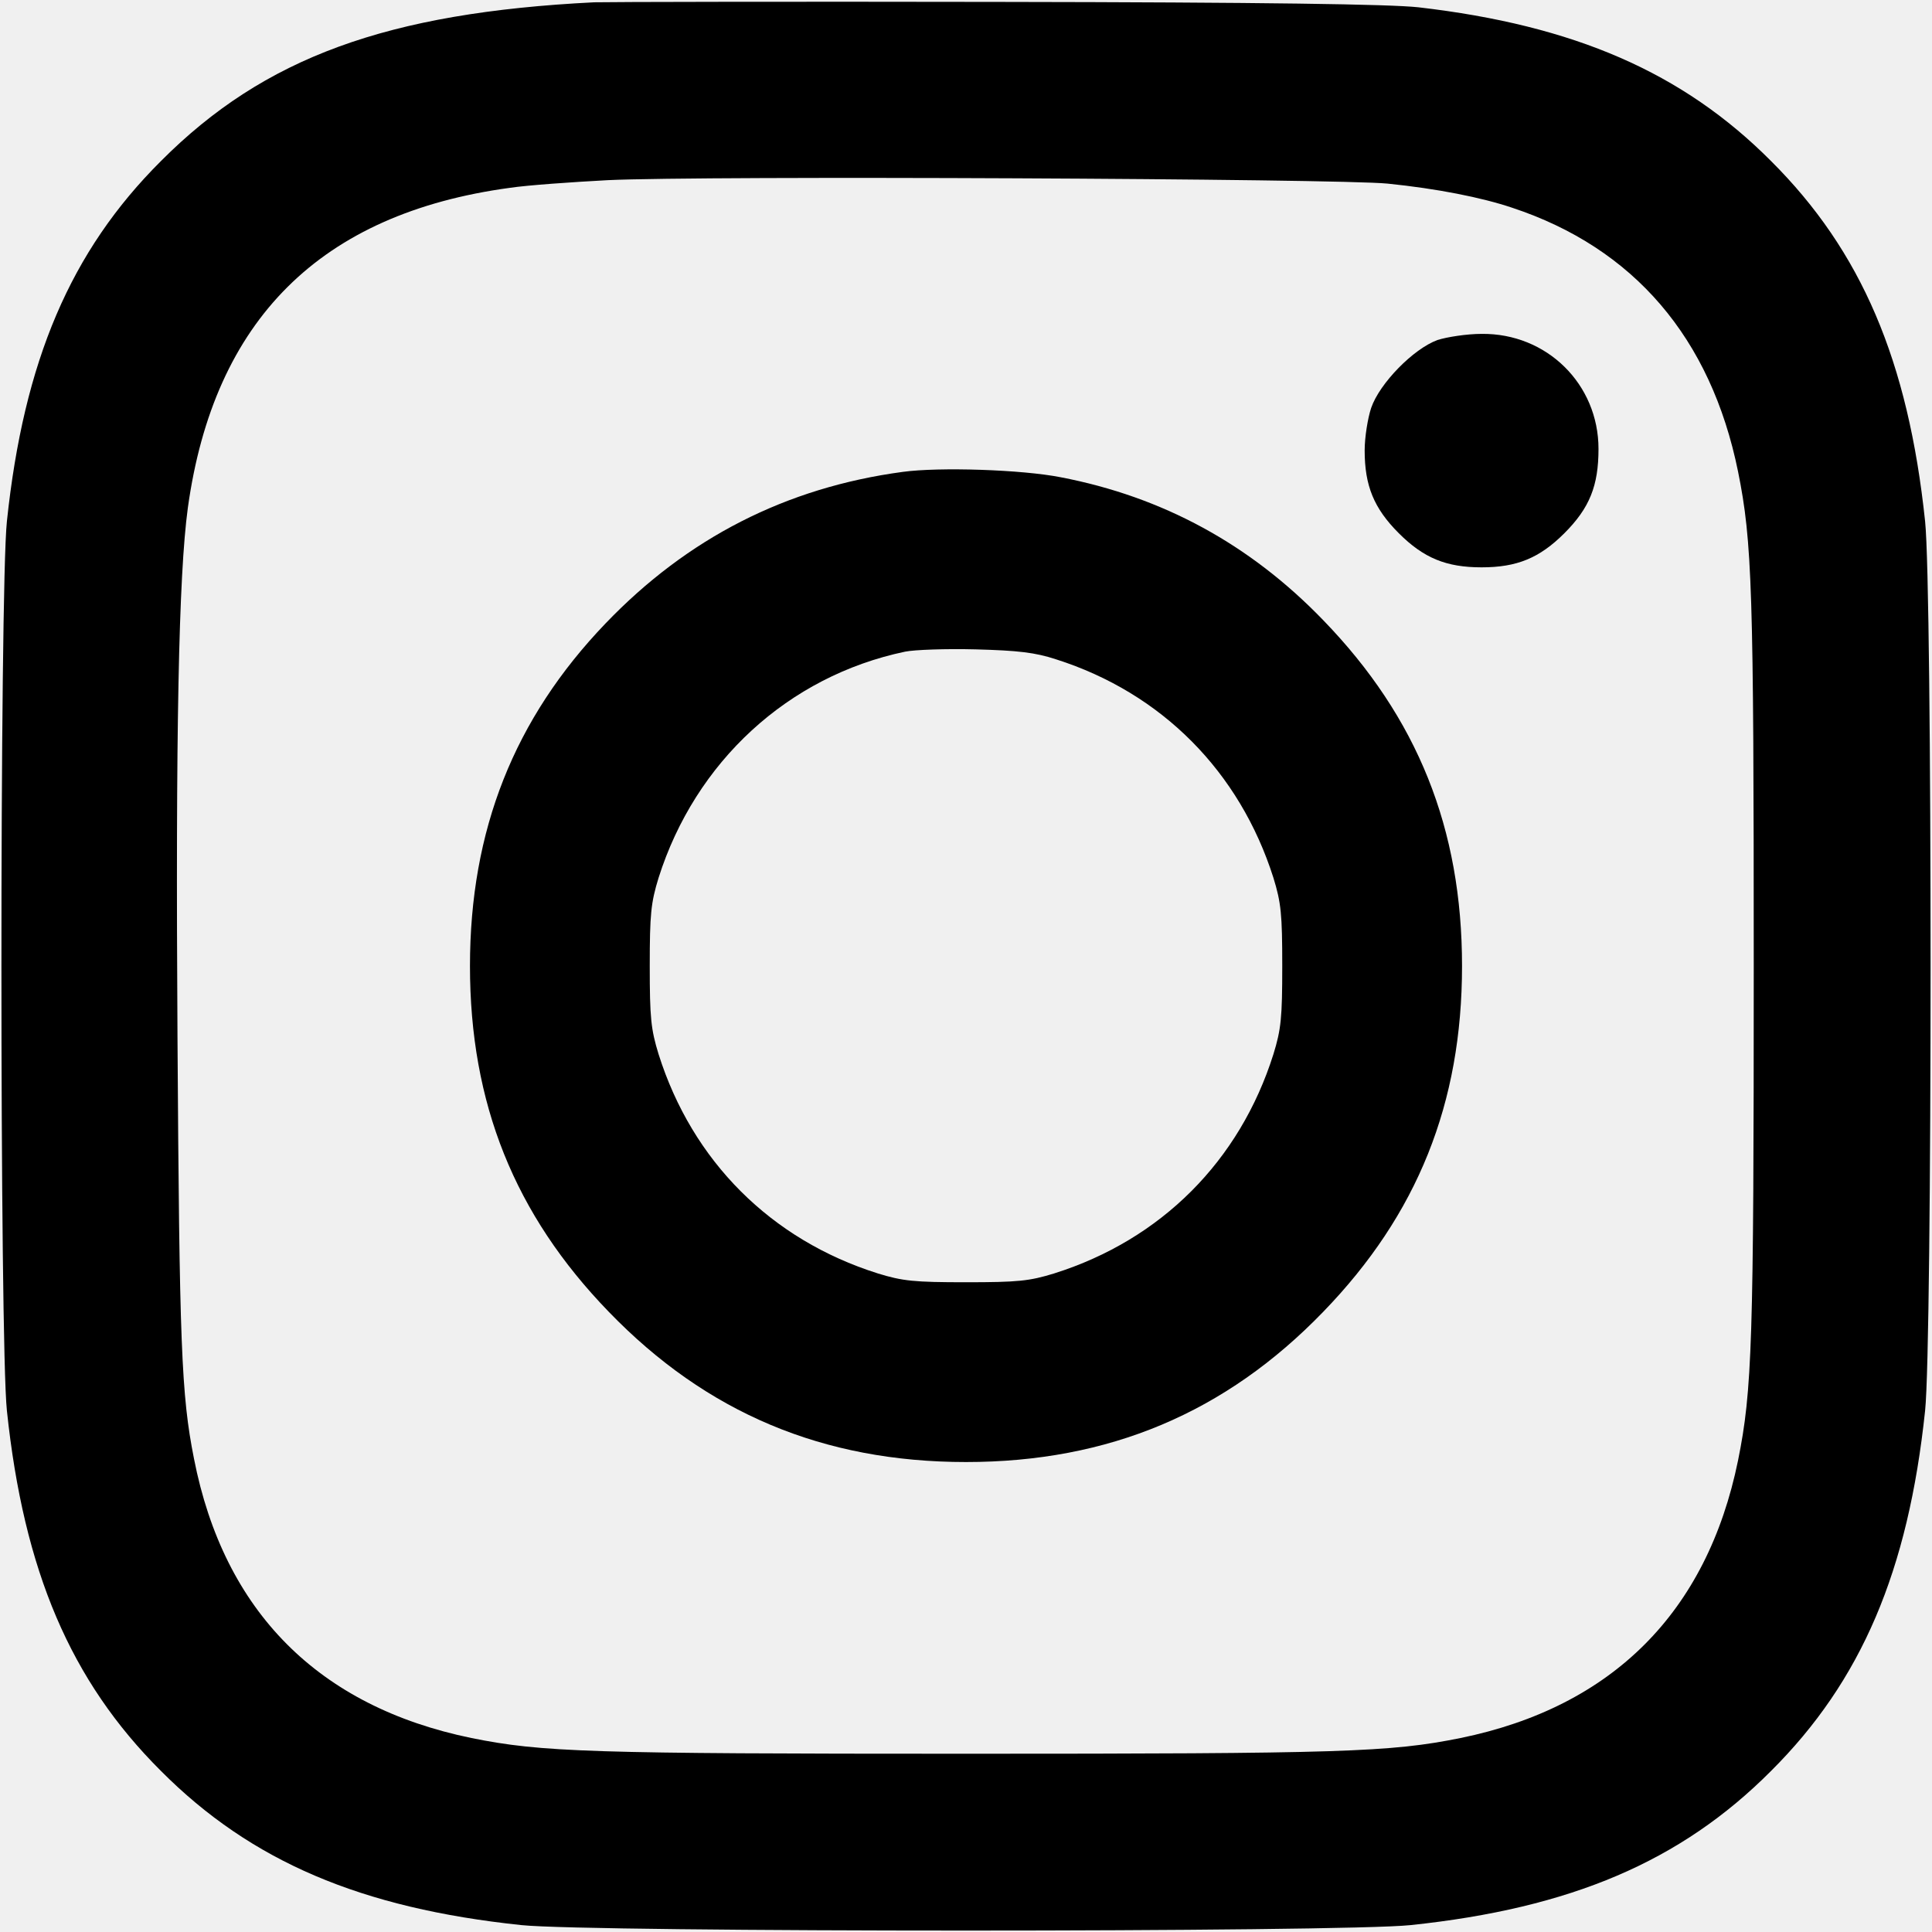
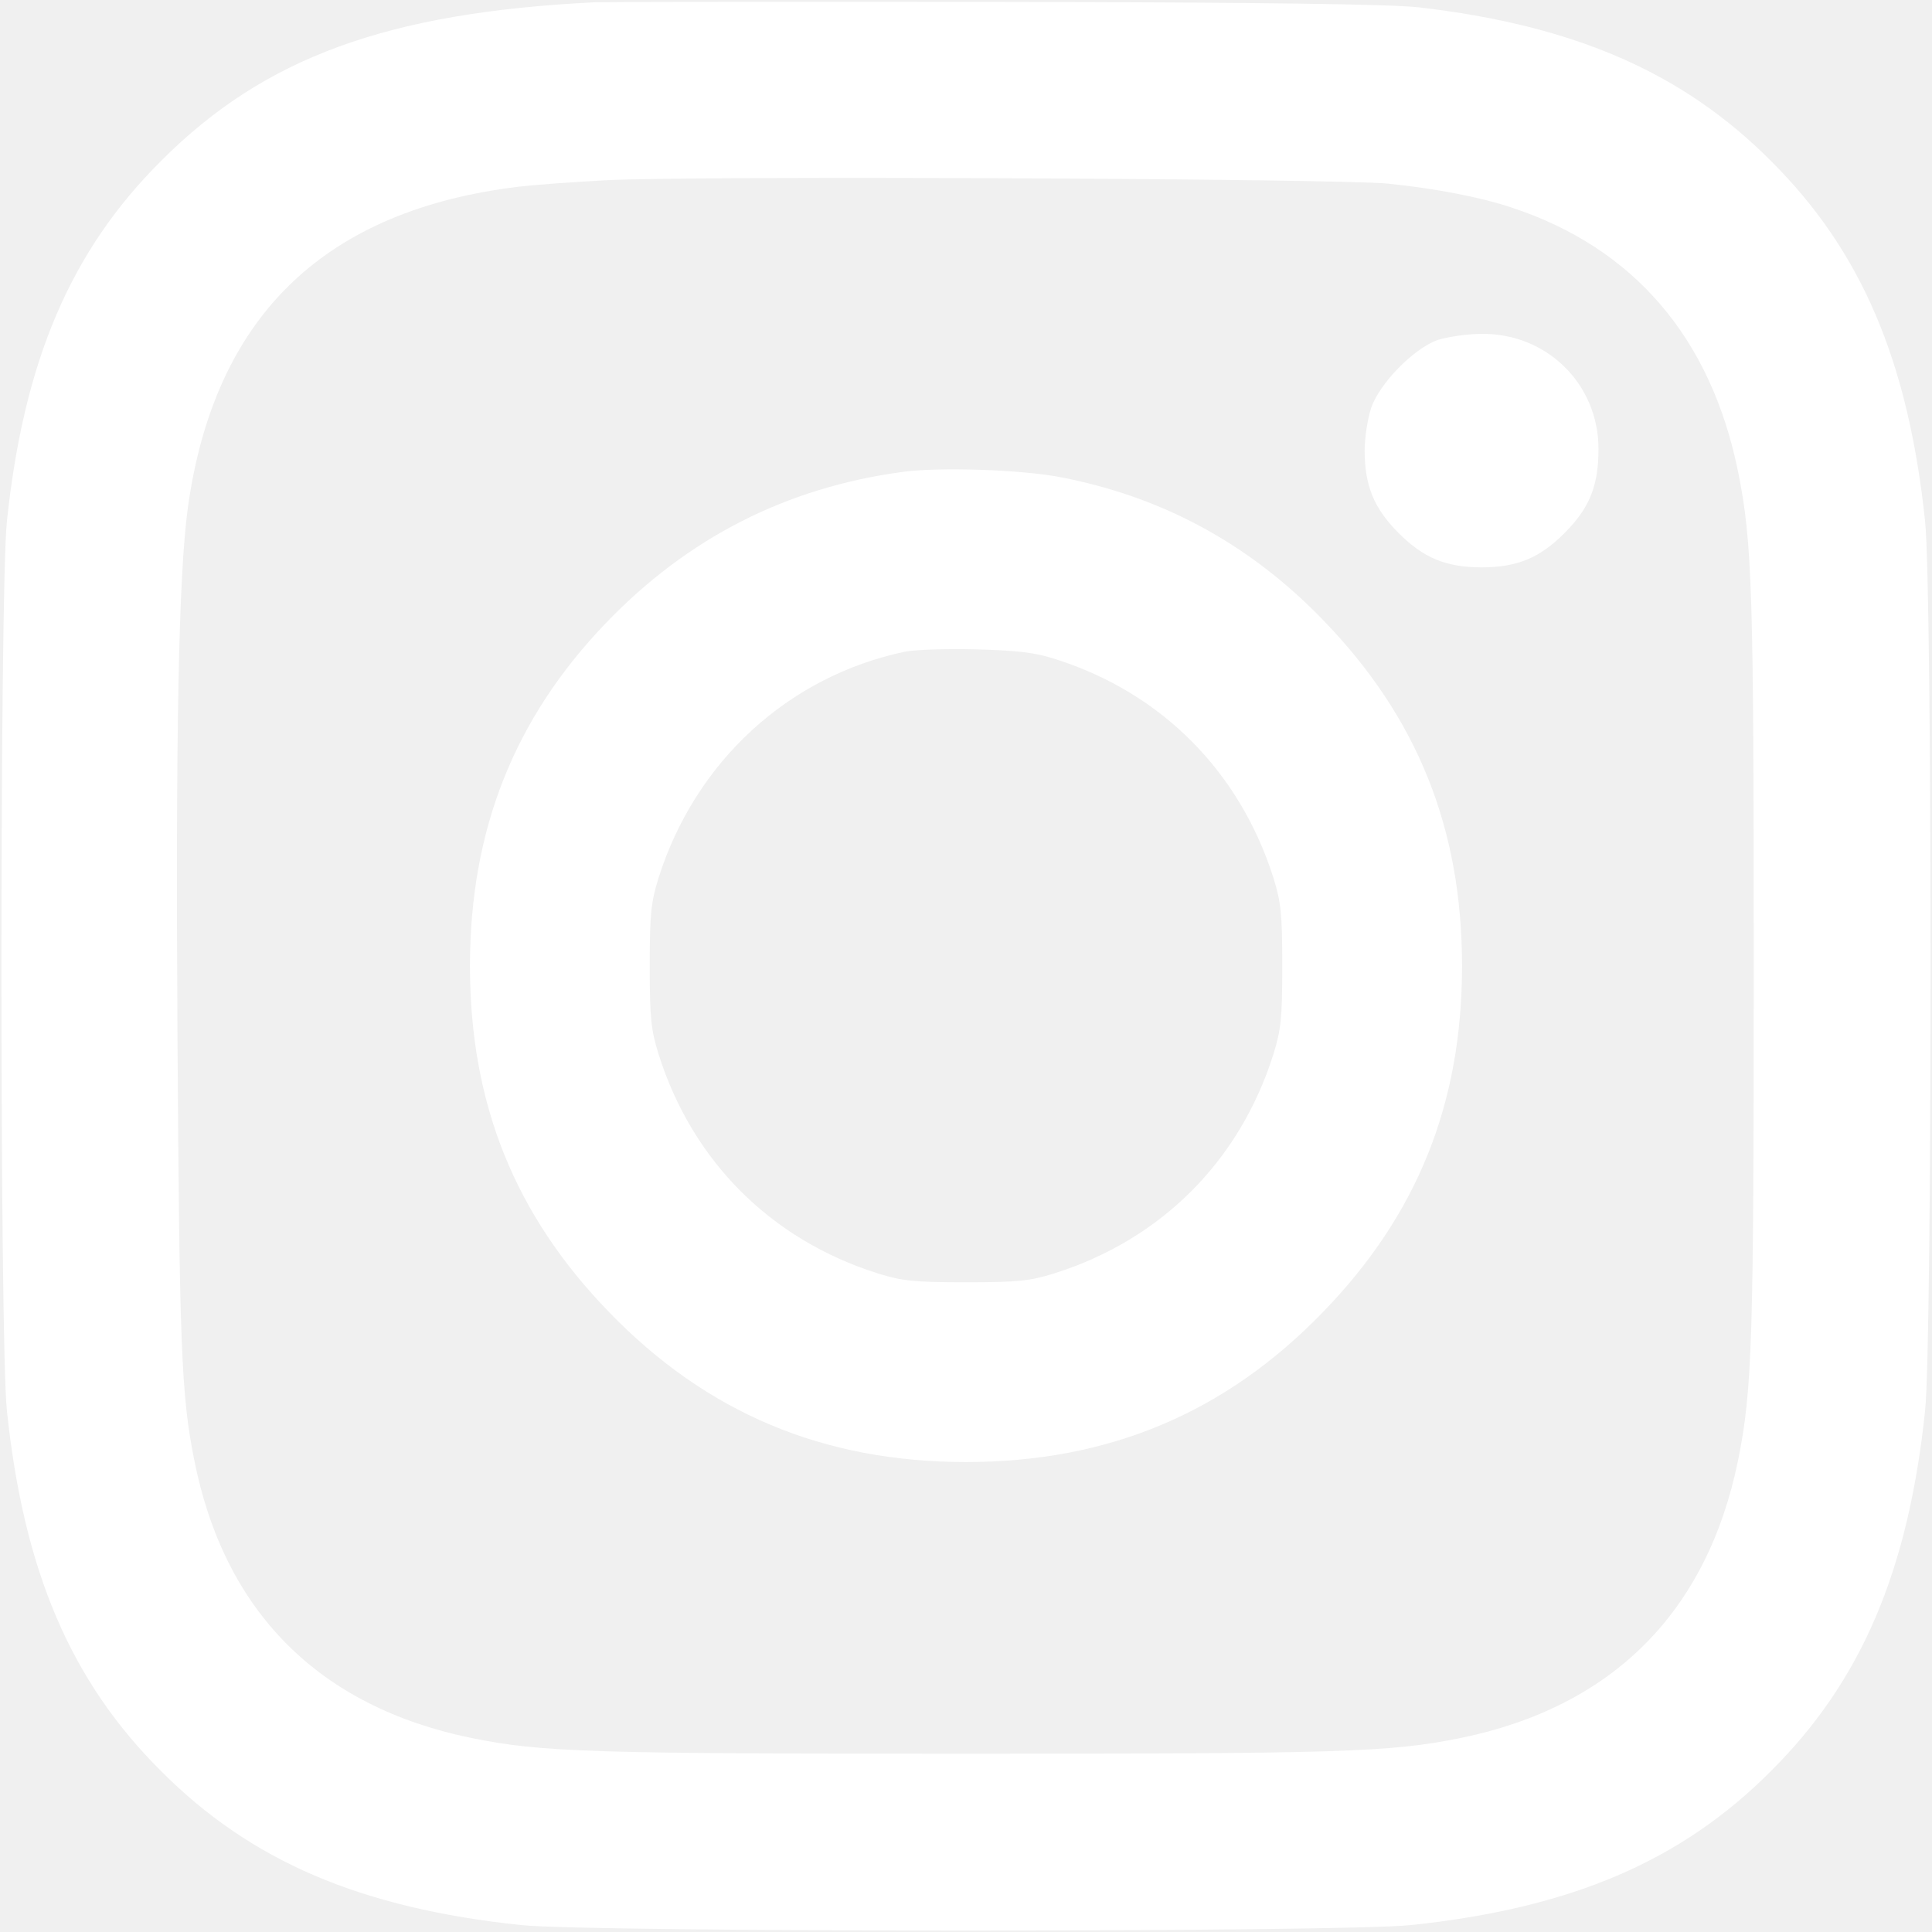
<svg xmlns="http://www.w3.org/2000/svg" version="1.0" width="504pt" height="504pt" viewBox="0 0 504 504" preserveAspectRatio="xMidYMid meet">
-   <g transform="translate(0,504) scale(0.1,-0.1)" fill="#000000" stroke="none">
+   <g transform="translate(0,504) scale(0.1,-0.1)" fill="#FFFFFF" stroke="none">
    <path d="M1550 5034 c-540 -27 -861 -144 -1130 -414 -236 -235 -358 -522 -402 -940 -19 -179 -19 -2141 0 -2320 44 -418 166 -705 402 -940 235 -236 522 -358 940 -402 179 -19 2141 -19 2320 0 418 44 705 166 940 402 236 235 358 522 402 940 19 179 19 2141 0 2320 -44 418 -166 705 -402 940 -230 231 -513 354 -920 401 -74 8 -396 13 -1095 14 -544 1 -1019 0 -1055 -1z m2070 -473 c128 -13 245 -36 325 -63 317 -105 518 -339 589 -688 37 -183 41 -309 41 -1290 0 -981 -4 -1107 -41 -1290 -81 -396 -328 -643 -724 -724 -183 -37 -309 -41 -1290 -41 -981 0 -1107 4 -1290 41 -399 82 -646 330 -724 729 -33 166 -38 296 -43 1100 -5 796 3 1203 27 1380 68 491 346 768 840 835 47 7 162 15 255 20 250 12 1907 4 2035 -9z" />
    <path d="M3750 4153 c-63 -23 -151 -113 -173 -177 -9 -27 -17 -77 -17 -111 0 -92 24 -151 89 -216 65 -65 124 -89 216 -89 92 0 151 24 216 89 66 66 89 124 89 220 0 169 -135 302 -305 300 -38 0 -90 -8 -115 -16z" />
    <path d="M2355 3809 c-305 -41 -562 -173 -775 -395 -239 -249 -354 -540 -354 -894 0 -358 116 -648 362 -902 255 -264 560 -392 932 -392 372 0 677 128 932 392 246 254 362 544 362 902 0 358 -116 648 -362 902 -191 198 -419 322 -685 373 -101 20 -317 27 -412 14z m400 -489 c276 -88 479 -293 567 -570 20 -65 23 -95 23 -230 0 -135 -3 -165 -23 -230 -88 -279 -293 -484 -572 -572 -65 -20 -95 -23 -230 -23 -135 0 -165 3 -230 23 -279 88 -484 293 -572 572 -20 65 -23 95 -23 230 0 135 3 165 23 230 96 303 338 526 643 590 24 5 107 8 184 6 111 -3 155 -8 210 -26z" />
  </g>
</svg>
